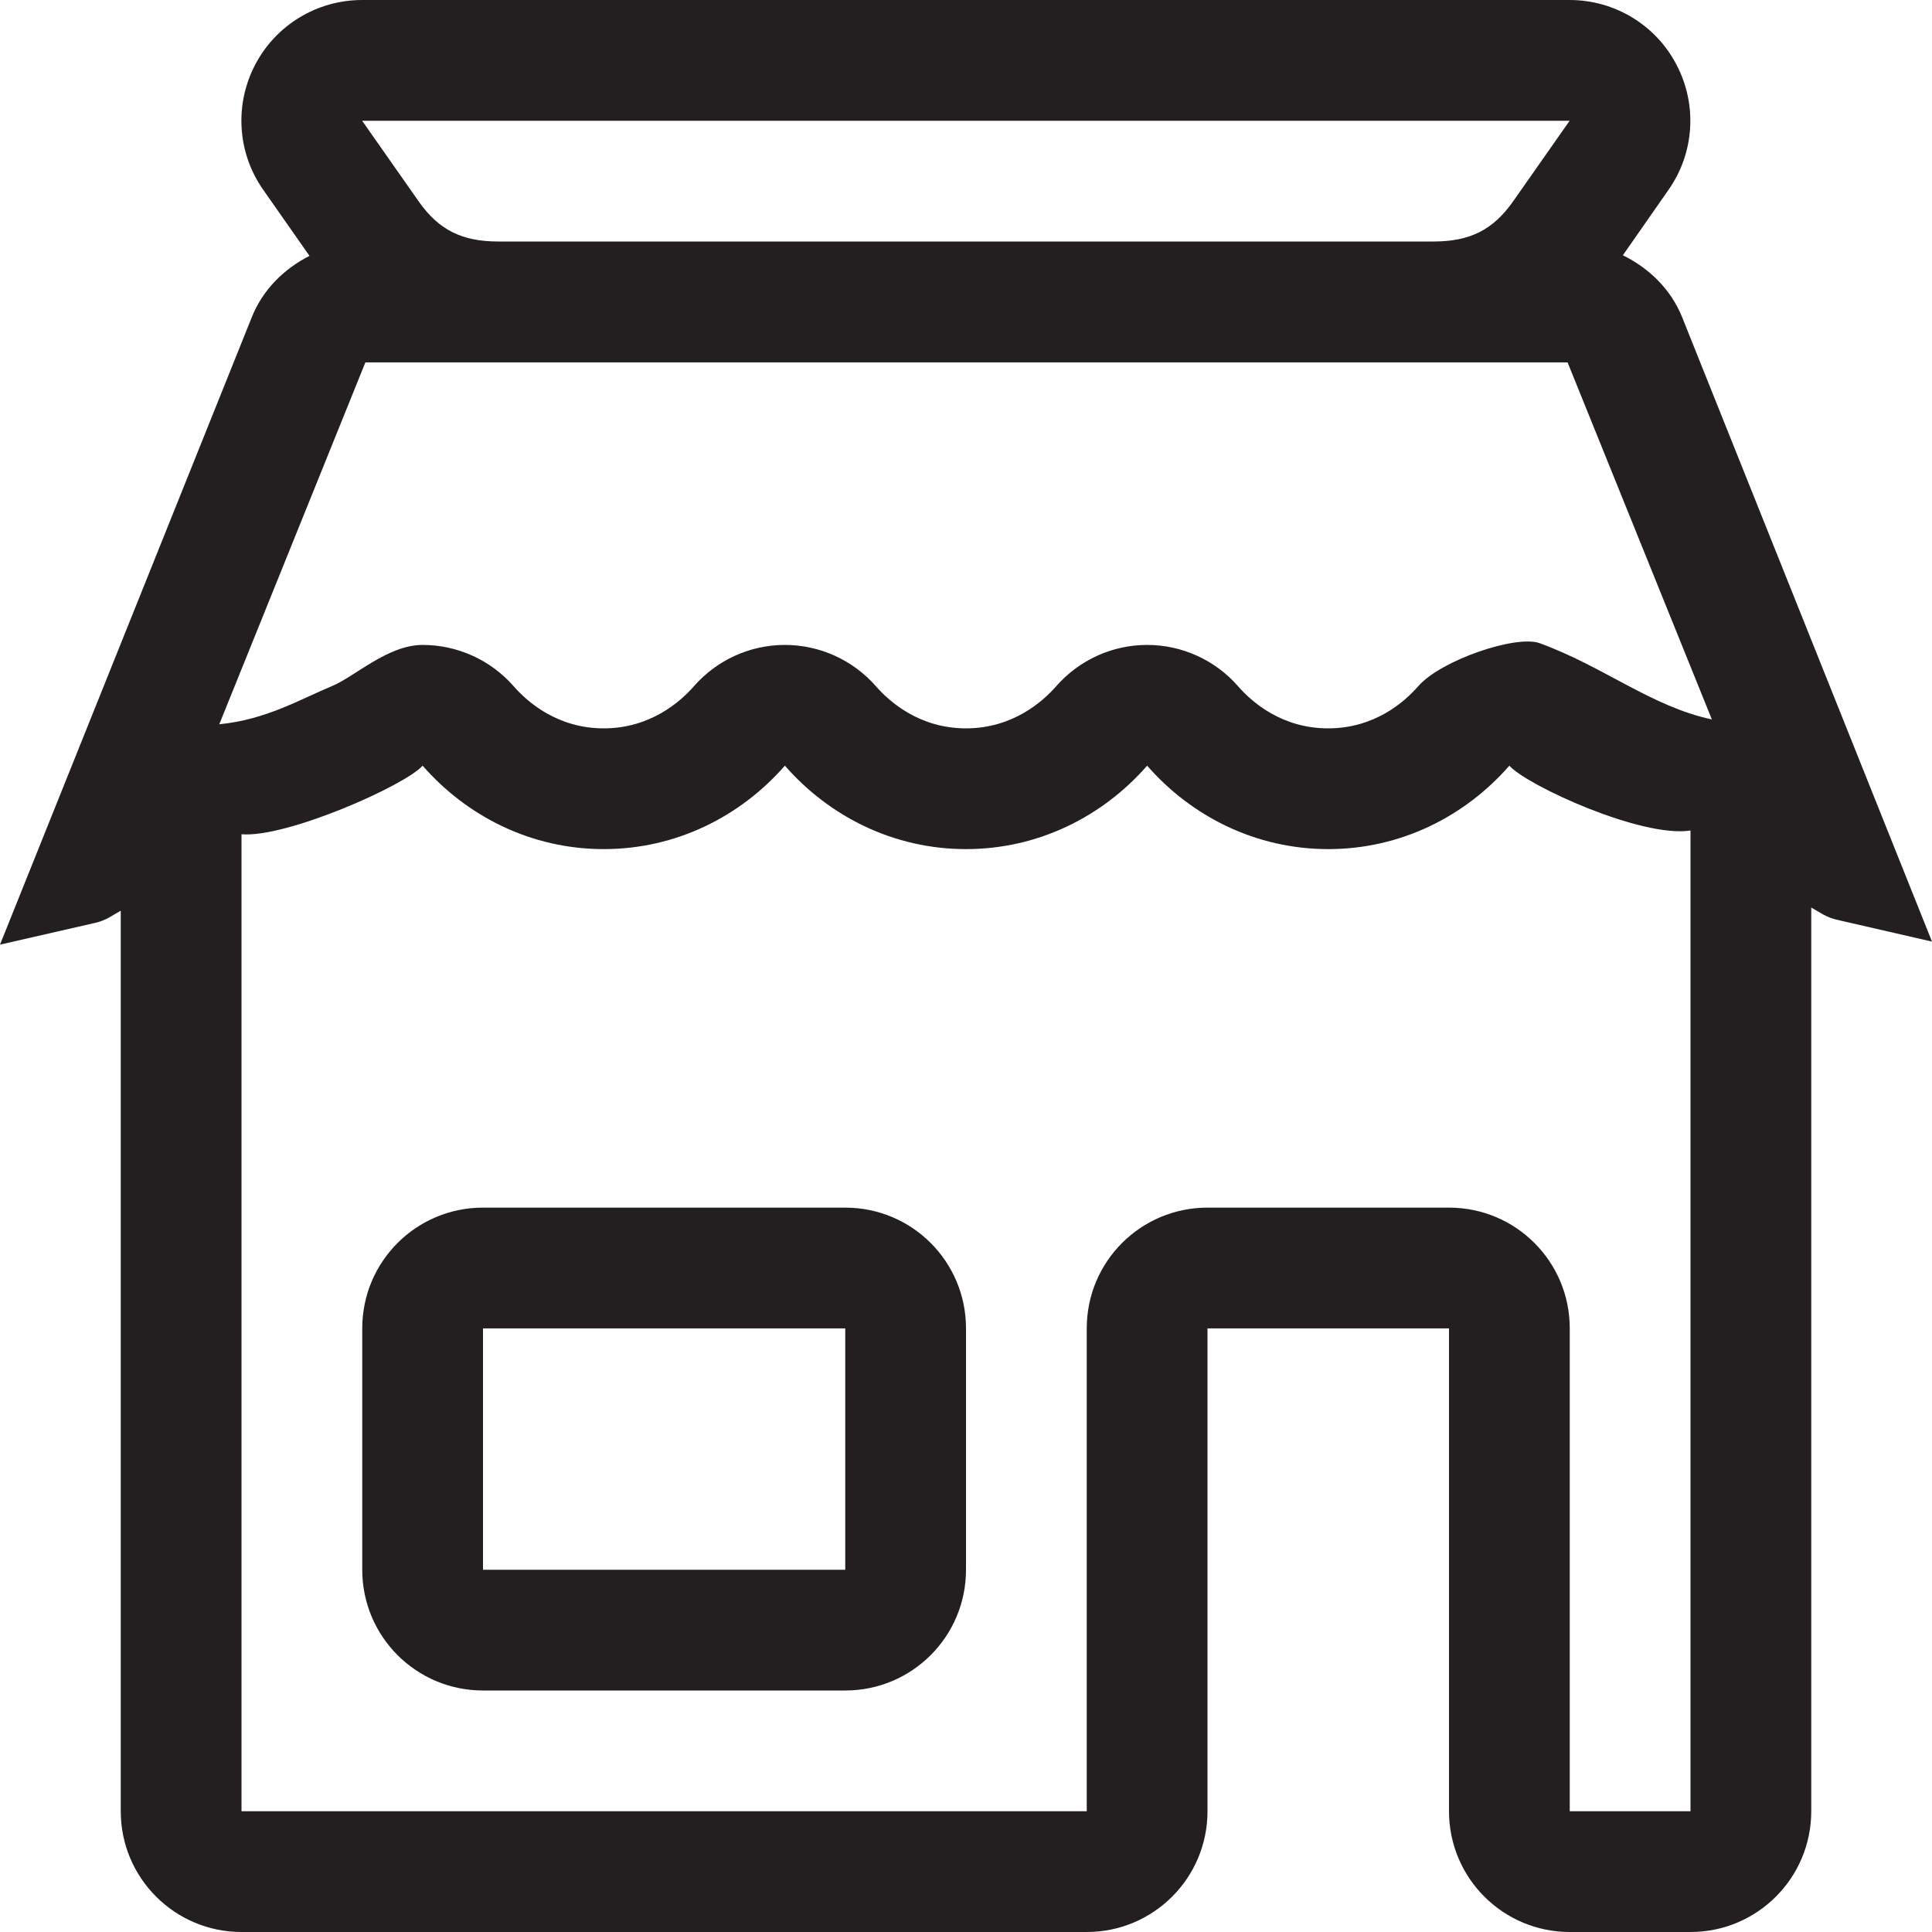
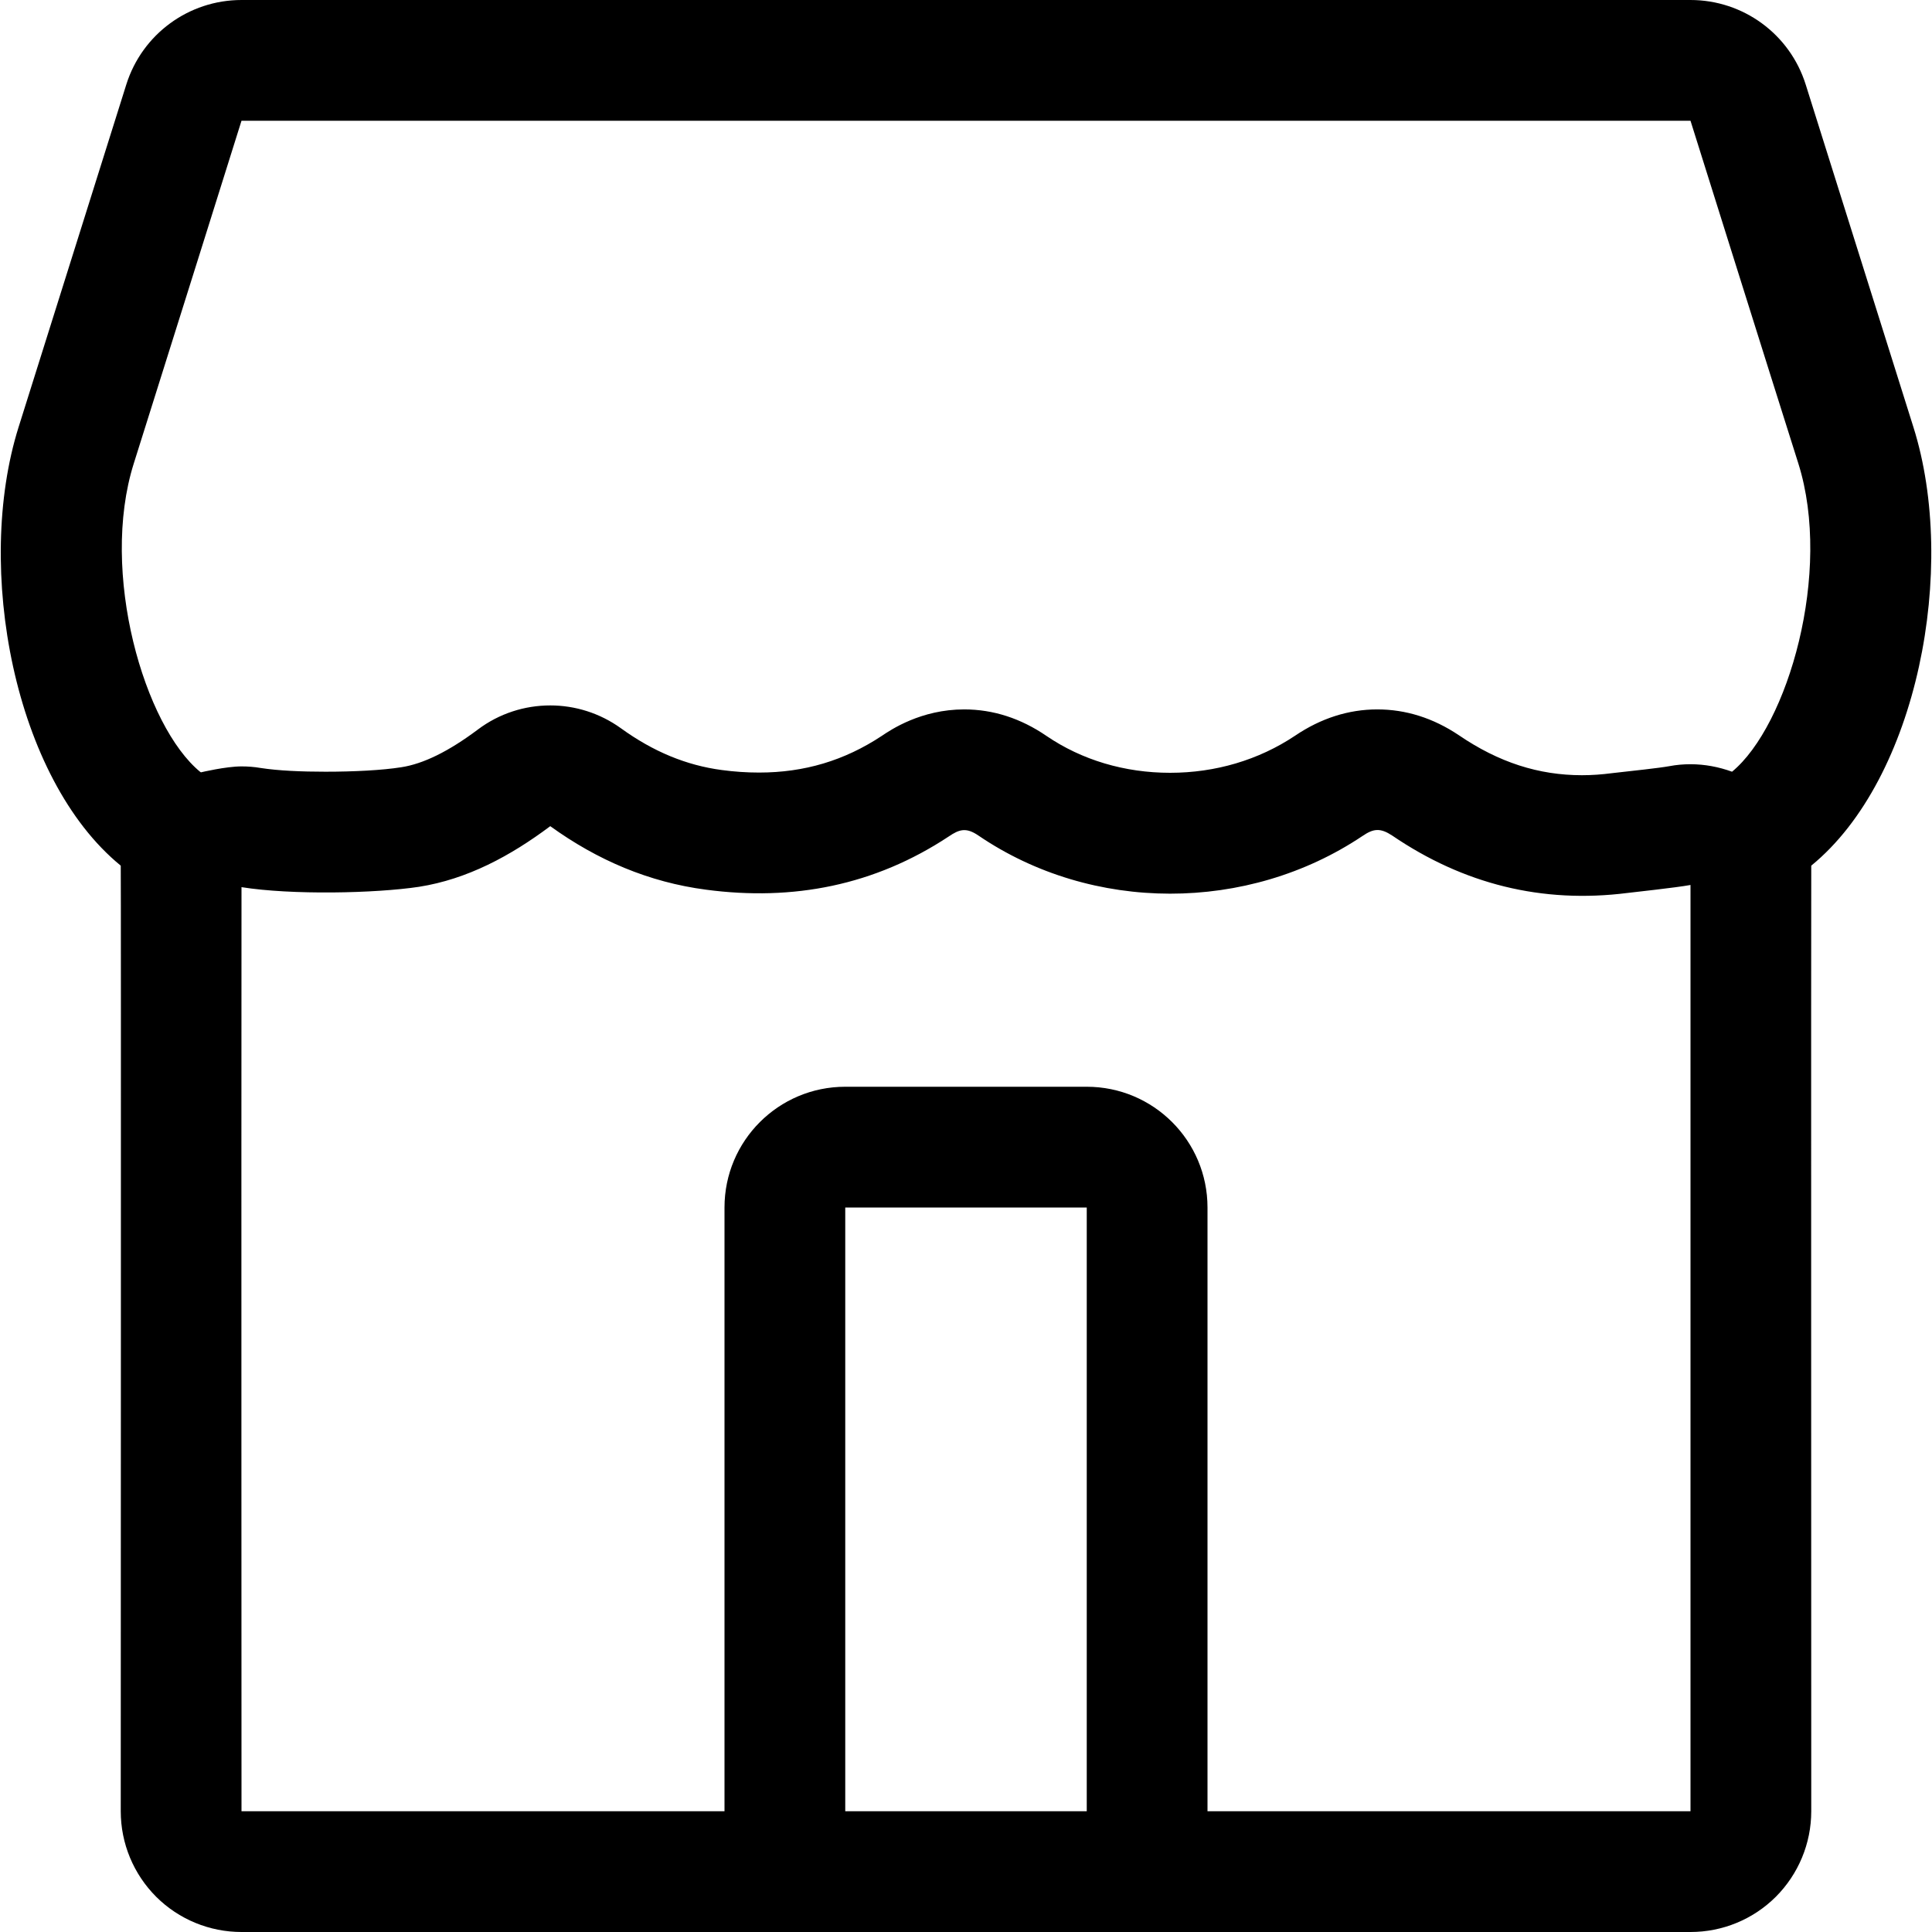
- <svg xmlns="http://www.w3.org/2000/svg" version="1.1" id="Layer_copy" x="0px" y="0px" width="16px" height="16px" viewBox="0 0 16 16" style="enable-background:new 0 0 16 16;" xml:space="preserve">
-   <path style="fill:#231F20;" d="M16,7.798L13.932,2.63c-0.094-0.235-0.275-0.409-0.492-0.516l0.378-0.542  c0.214-0.305,0.24-0.703,0.067-1.034C13.714,0.207,13.372,0,12.999,0h-10C2.626,0,2.284,0.207,2.112,0.538  C1.94,0.869,1.966,1.268,2.18,1.572l0.383,0.547C2.352,2.227,2.176,2.398,2.084,2.63L0,7.823l0.792-0.181  C0.879,7.622,0.935,7.578,1,7.542C1,10.37,1,15,1,15c0,0.553,0.448,1,1,1h7c0.552,0,1-0.447,1-1v-3.999h2V15c0,0.553,0.448,1,1,1h1  c0.552,0,1-0.447,1-1V7.516c0.065,0.036,0.121,0.079,0.208,0.1L16,7.798z M12.999,1l-0.467,0.666  C12.364,1.907,12.169,1.999,11.876,2H4.122C3.829,1.999,3.634,1.907,3.466,1.666L2.999,1H12.999z M1.816,5.998l1.21-2.997h9.956  l1.195,2.957c-0.5-0.106-0.9-0.441-1.428-0.632c-0.194-0.069-0.813,0.14-1.003,0.356c-0.114,0.131-0.362,0.35-0.747,0.35  s-0.633-0.219-0.747-0.35C10.063,5.466,9.789,5.341,9.5,5.341S8.937,5.466,8.747,5.683C8.633,5.813,8.384,6.032,8,6.032  s-0.633-0.219-0.747-0.35C7.063,5.466,6.789,5.341,6.5,5.341S5.937,5.466,5.747,5.683C5.633,5.813,5.384,6.032,5,6.032  s-0.633-0.219-0.747-0.35C4.063,5.466,3.789,5.341,3.5,5.341S2.938,5.604,2.747,5.683C2.492,5.788,2.203,5.961,1.816,5.998z M14,15  h-1v-3.999c0-0.554-0.448-1-1-1h-2c-0.552,0-1,0.446-1,1V15H2V6.909C2.375,6.94,3.358,6.503,3.5,6.341  C3.867,6.761,4.4,7.032,5,7.032s1.133-0.271,1.5-0.691C6.867,6.761,7.4,7.032,8,7.032s1.133-0.271,1.5-0.691  c0.367,0.42,0.9,0.691,1.5,0.691s1.133-0.271,1.5-0.691c0.142,0.162,1.094,0.6,1.5,0.537V15z M7,10.001H4c-0.552,0-1,0.446-1,1V13  c0,0.554,0.448,1,1,1h3c0.552,0,1-0.446,1-1v-1.999C8,10.447,7.552,10.001,7,10.001z M7,13H4v-1.999h3V13z" />
+ <svg xmlns="http://www.w3.org/2000/svg" version="1.1" id="Layer" x="0px" y="0px" width="16px" height="16px" viewBox="0 0 16 16" enable-background="new 0 0 16 16" xml:space="preserve">
+   <path fill-rule="evenodd" clip-rule="evenodd" d="M15,7.169c0.883-0.721,1.214-2.466,0.846-3.632L14.954,0.7  C14.823,0.283,14.437,0,14,0H2C1.563,0,1.177,0.283,1.046,0.7L0.154,3.537C-0.213,4.703,0.117,6.448,1,7.169C1.003,7.171,1,15,1,15  c0,0.267,0.106,0.521,0.294,0.709C1.482,15.896,1.736,16,2,16c0,0,2.369,0,5,0h2c2.631,0,5,0,5,0c0.265,0,0.518-0.104,0.706-0.291  C14.894,15.521,15,15.266,15,15C15,15,14.998,7.171,15,7.169z M9,15c-0.667,0-1.327,0-2,0c0-1.661,0-3.322,0-5c0.658,0,1.323,0,2,0  C9,11.672,9,13.329,9,15z M14,15h-4v-5c0-0.553-0.448-1-1-1H7c-0.552,0-1,0.447-1,1v5H2c0,0-0.002-5.357,0-7.653  c0.413,0.066,1.106,0.052,1.471-0.003C3.87,7.281,4.227,7.089,4.557,6.842c0.391,0.282,0.817,0.464,1.29,0.526  c0.722,0.096,1.397-0.036,2.009-0.44c0.089-0.061,0.146-0.077,0.246-0.009c0.942,0.642,2.23,0.642,3.182,0.004  c0.091-0.062,0.147-0.068,0.246-0.003c0.589,0.401,1.239,0.565,1.949,0.475C13.525,7.389,13.874,7.352,14,7.329V15z M13.825,6.345  c-0.088,0.016-0.299,0.038-0.475,0.058c-0.084,0.011-0.167,0.017-0.249,0.017c-0.358,0-0.689-0.106-1.019-0.331  c-0.213-0.143-0.44-0.214-0.676-0.214c-0.237,0-0.467,0.073-0.681,0.218C10.424,6.294,10.066,6.4,9.69,6.4S8.959,6.294,8.667,6.095  c-0.213-0.146-0.442-0.22-0.682-0.22c-0.358,0-0.608,0.169-0.682,0.219c-0.31,0.205-0.642,0.304-1.017,0.304  c-0.102,0-0.205-0.007-0.309-0.021C5.684,6.338,5.41,6.225,5.142,6.031c-0.175-0.126-0.38-0.189-0.585-0.189  c-0.211,0-0.422,0.066-0.6,0.2C3.714,6.224,3.505,6.326,3.323,6.354C3.165,6.379,2.93,6.391,2.695,6.391  c-0.194,0-0.389-0.008-0.537-0.031C2.106,6.351,2.053,6.347,2,6.347c-0.13,0-0.335,0.049-0.335,0.049  c-0.001,0-0.004-0.002-0.005-0.002C1.196,6.016,0.823,4.741,1.108,3.838C1.328,3.141,2,1,2,1h6h0h6c0,0,0.672,2.141,0.893,2.838  c0.284,0.901-0.087,2.172-0.549,2.553c-0.11-0.04-0.226-0.062-0.344-0.062C13.941,6.329,13.883,6.334,13.825,6.345z" />
</svg>
